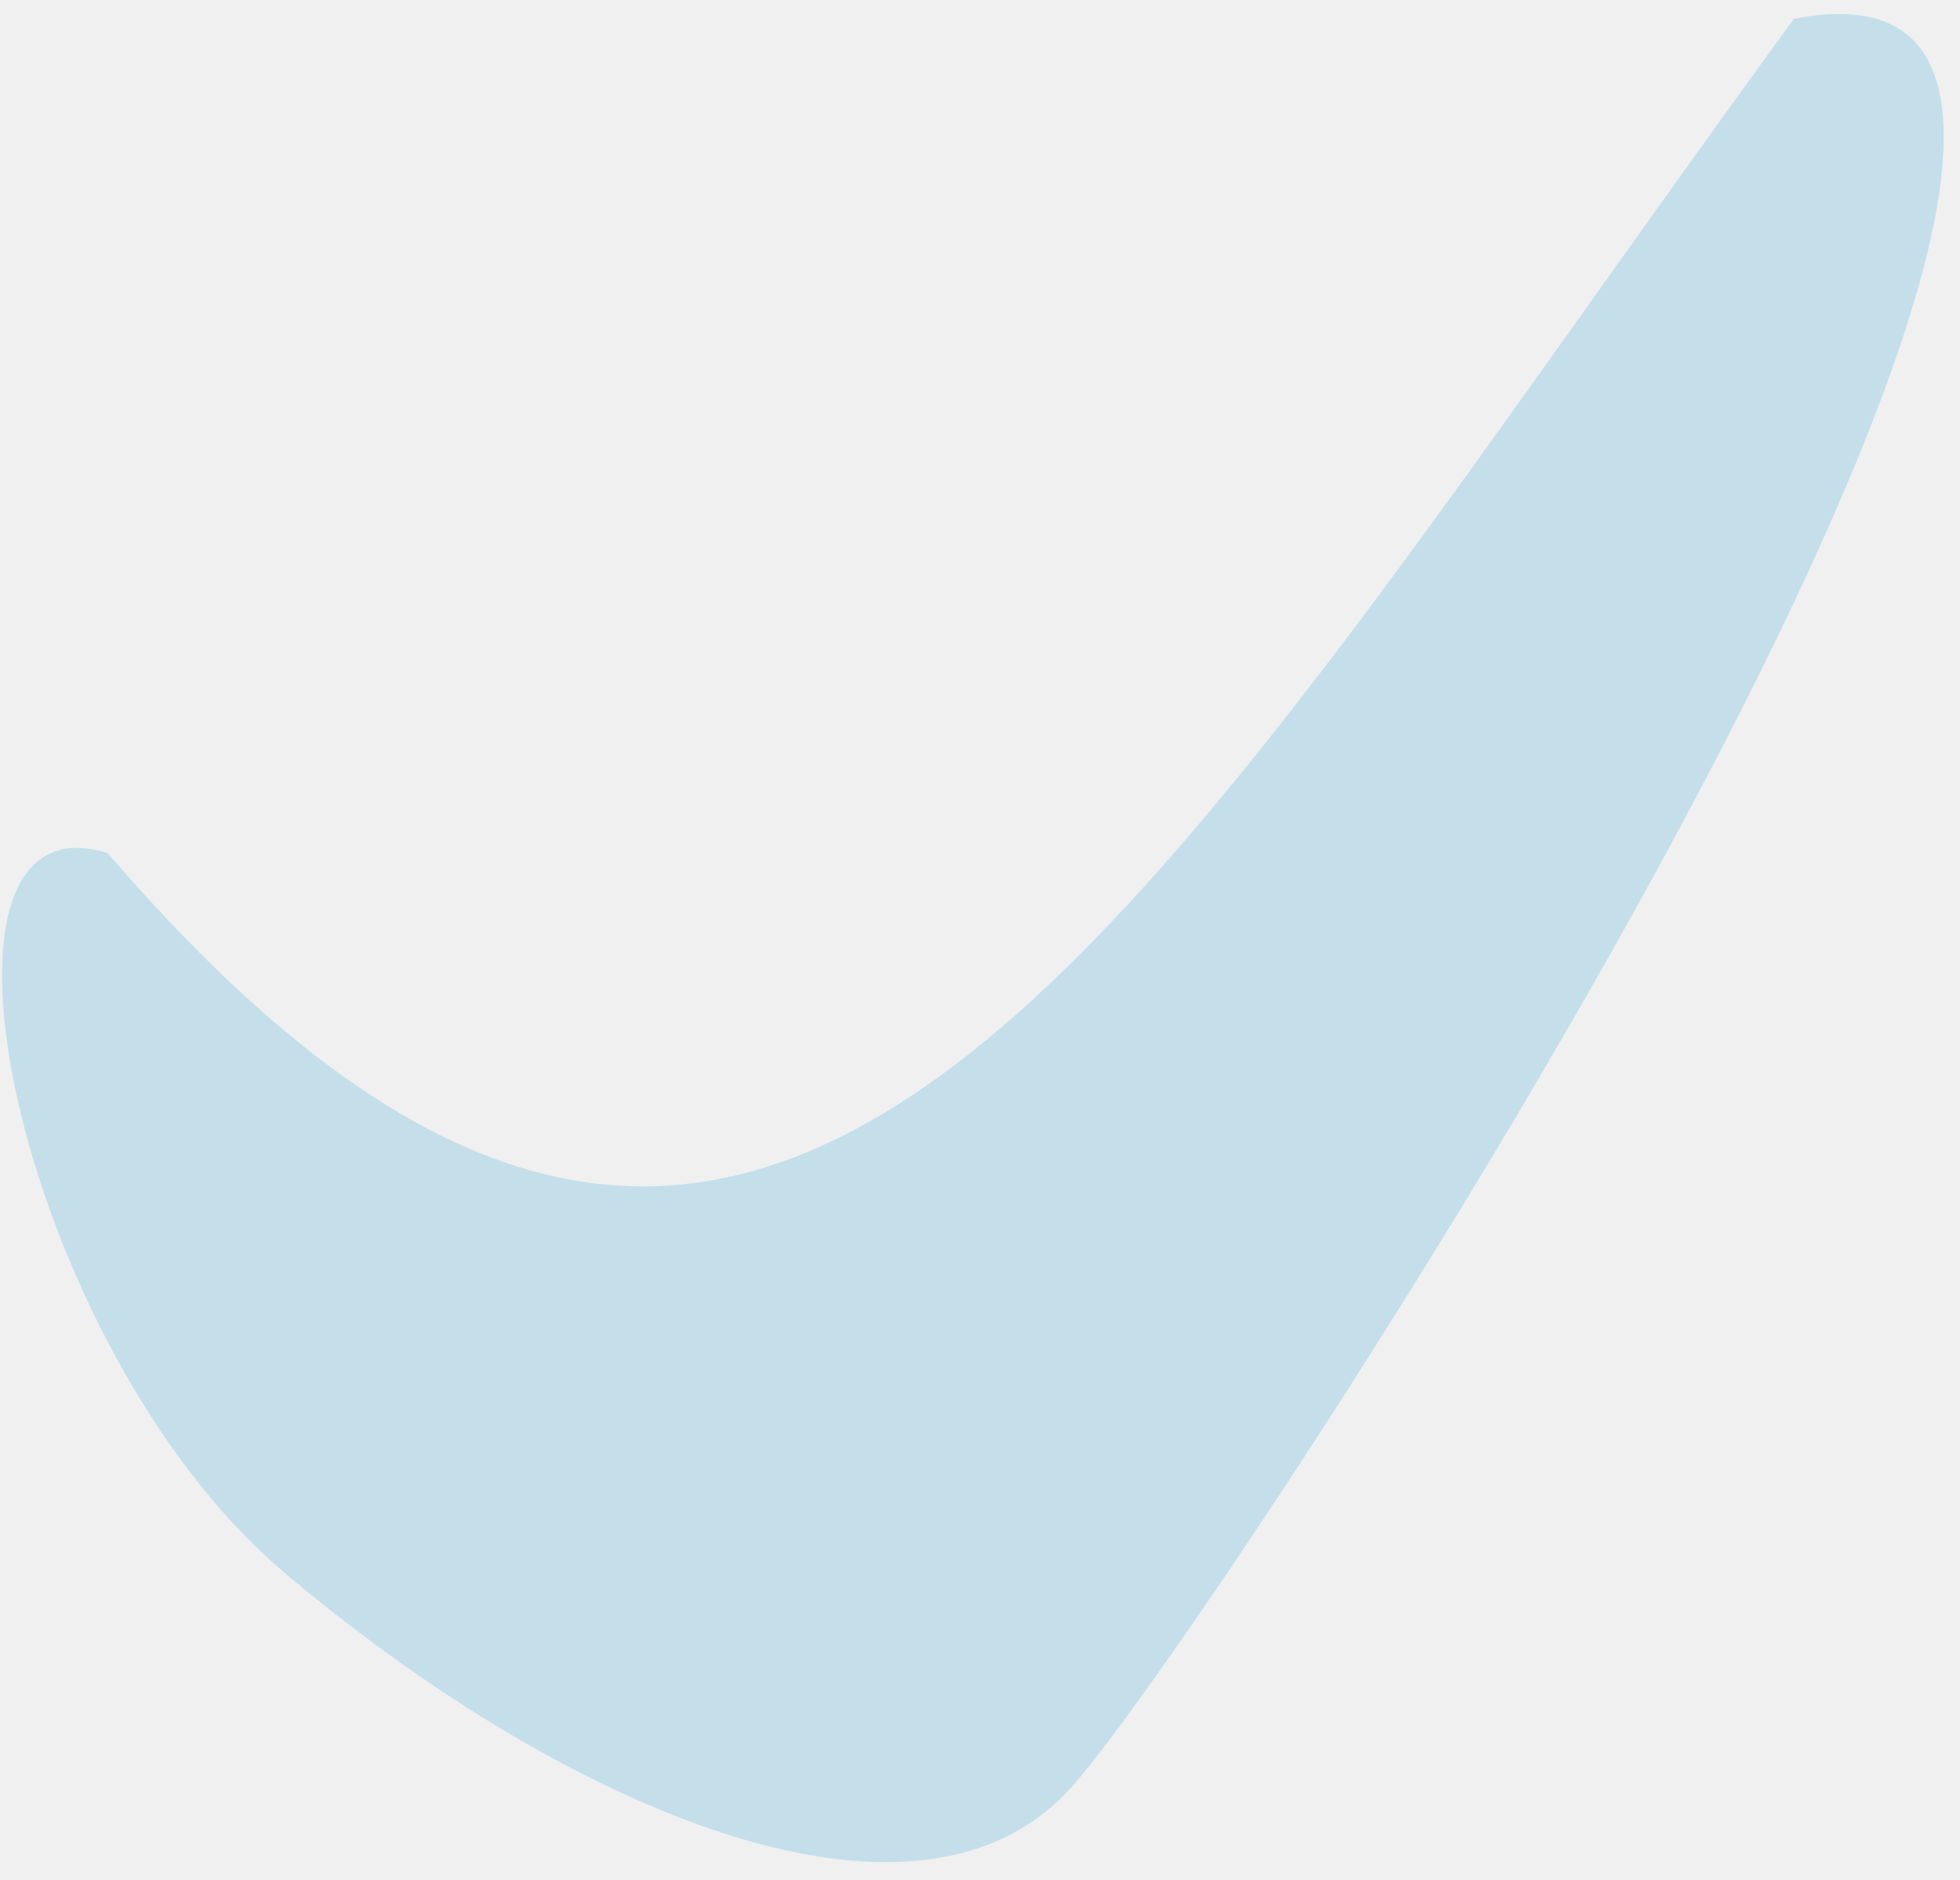
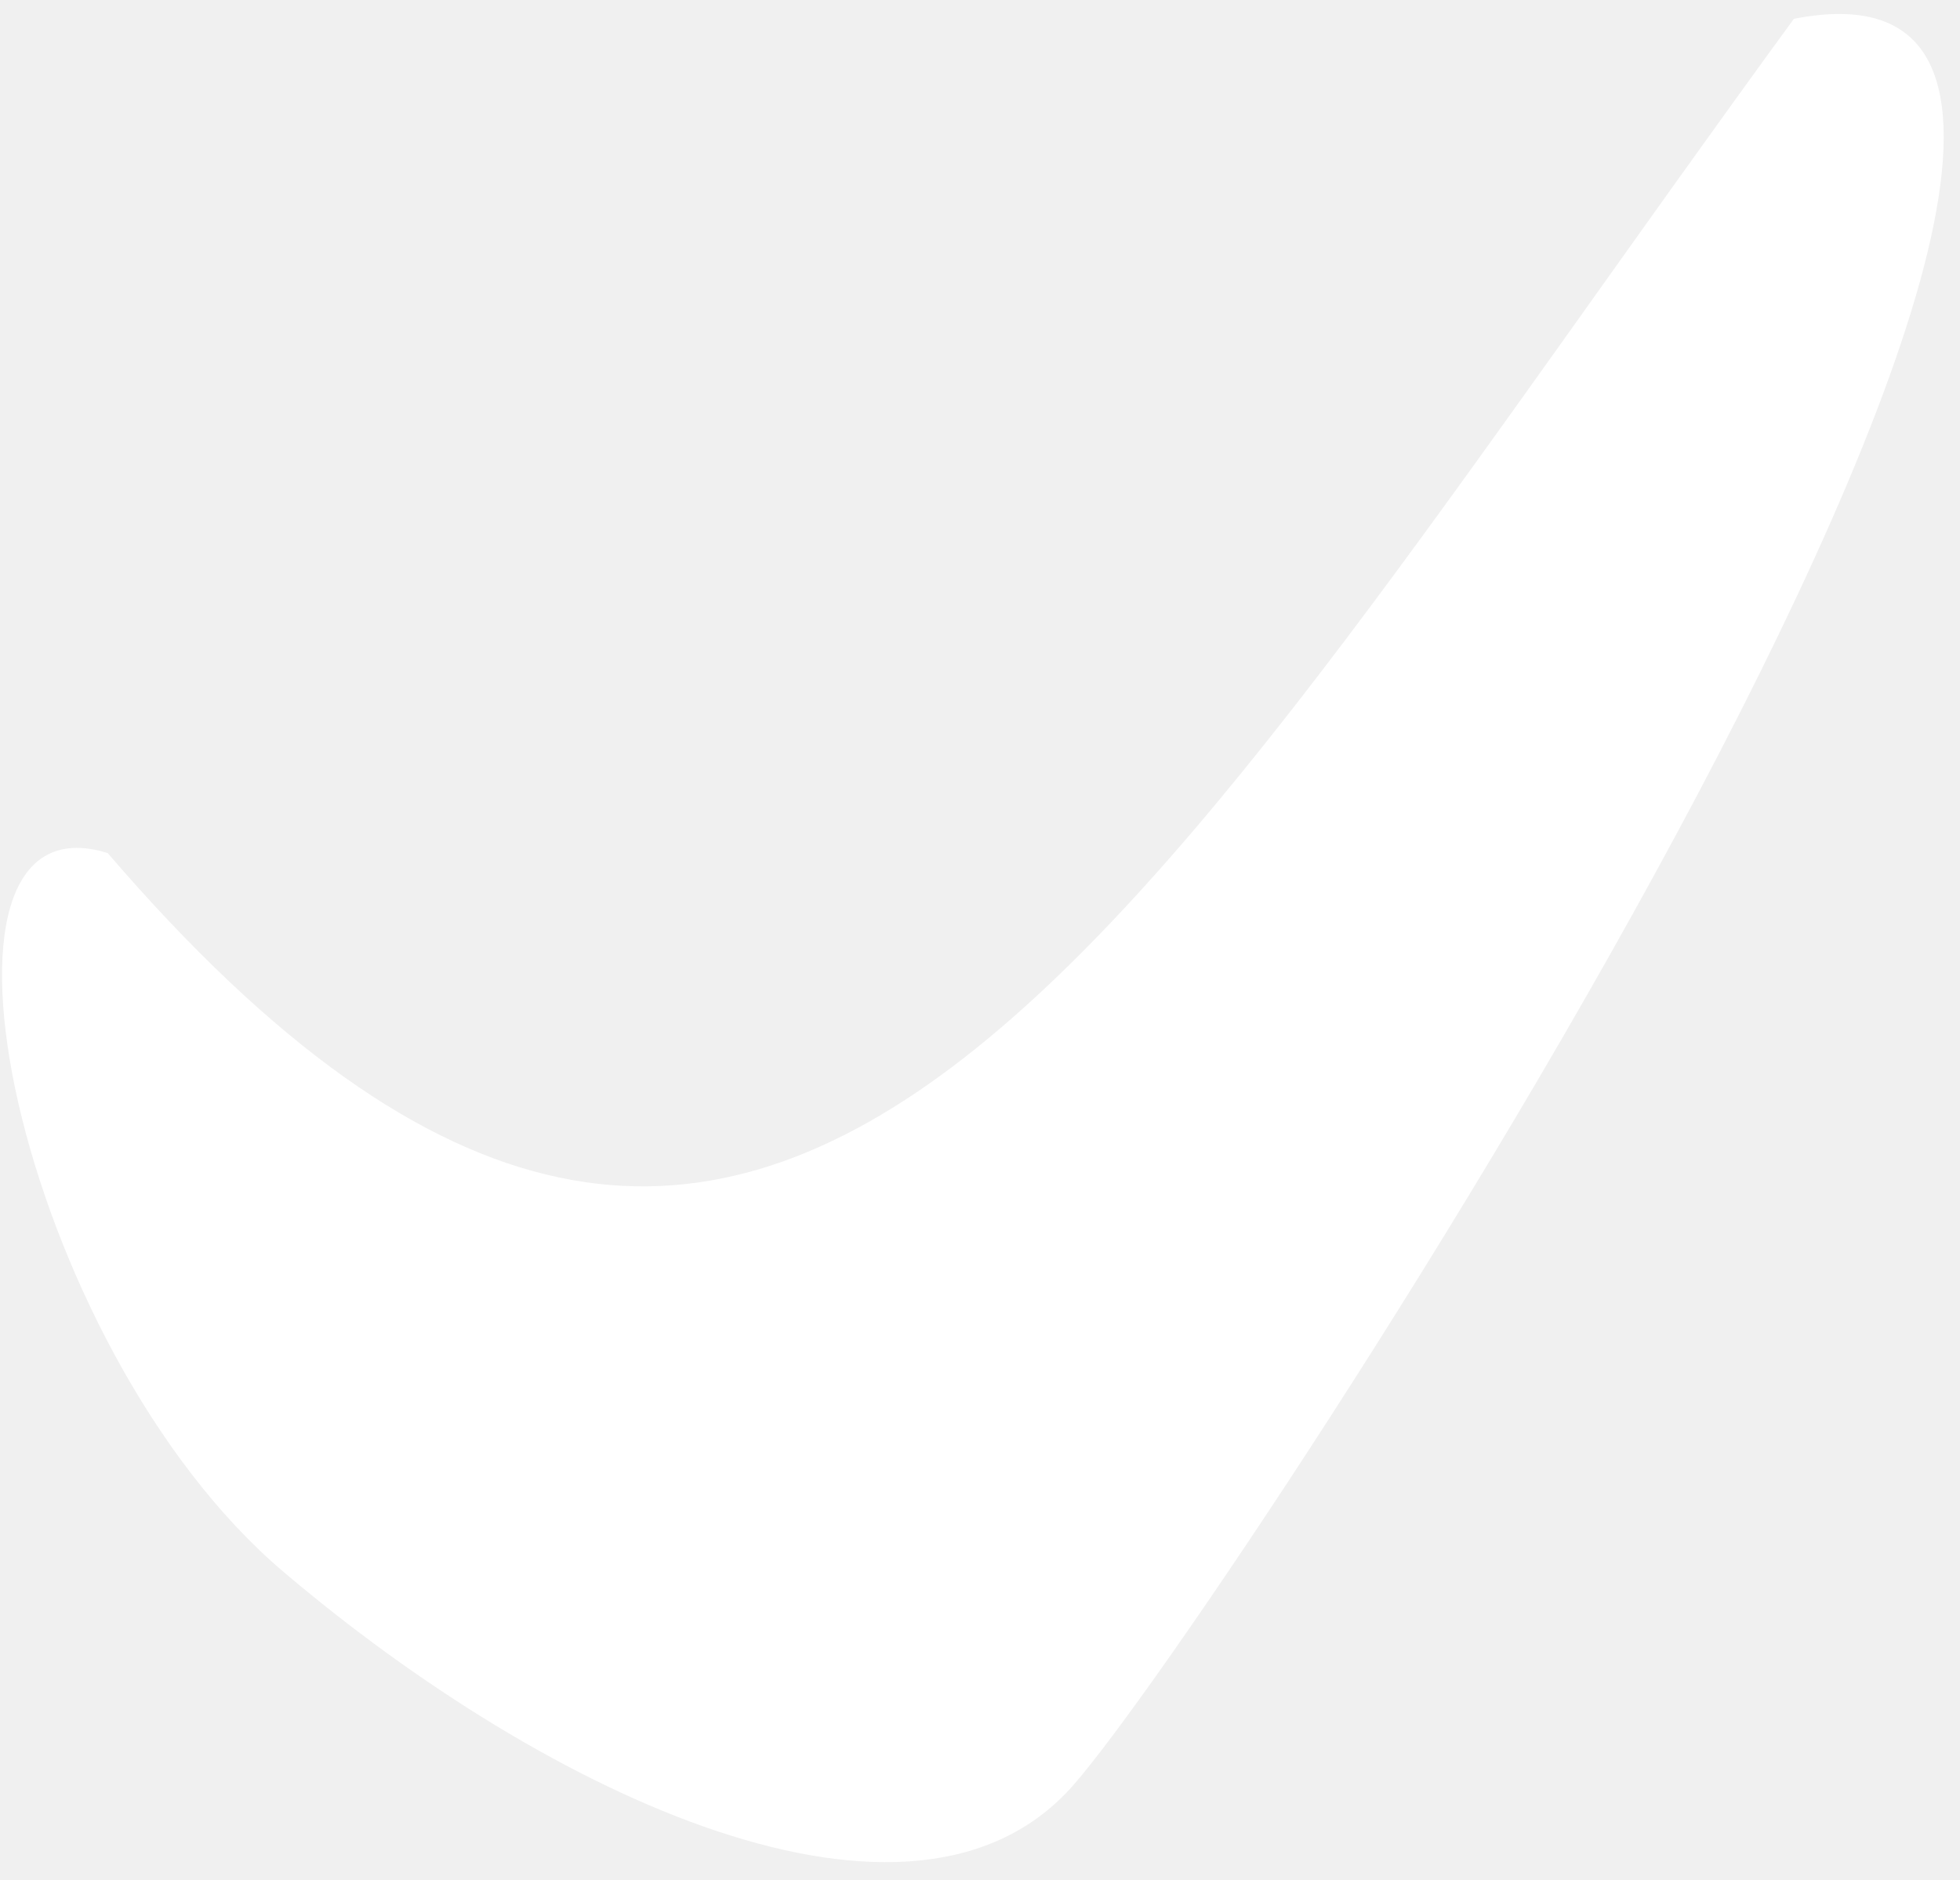
<svg xmlns="http://www.w3.org/2000/svg" width="73" height="70" viewBox="0 0 73 70" fill="none">
-   <path d="M4.012 31.774C-3.695 29.357 0.676 50.143 10.54 58.528C20.405 66.912 34.013 73.305 39.984 66.48C45.954 59.656 87.109 -3.257 66.814 0.7C42.098 34.552 28.81 60.632 4.012 31.774Z" fill="#5FB8DE" fill-opacity="0.3" />
+   <path d="M4.012 31.774C-3.695 29.357 0.676 50.143 10.54 58.528C20.405 66.912 34.013 73.305 39.984 66.48C45.954 59.656 87.109 -3.257 66.814 0.7C42.098 34.552 28.81 60.632 4.012 31.774Z" fill="#FFFFFF" fill-opacity="1" />
</svg>
